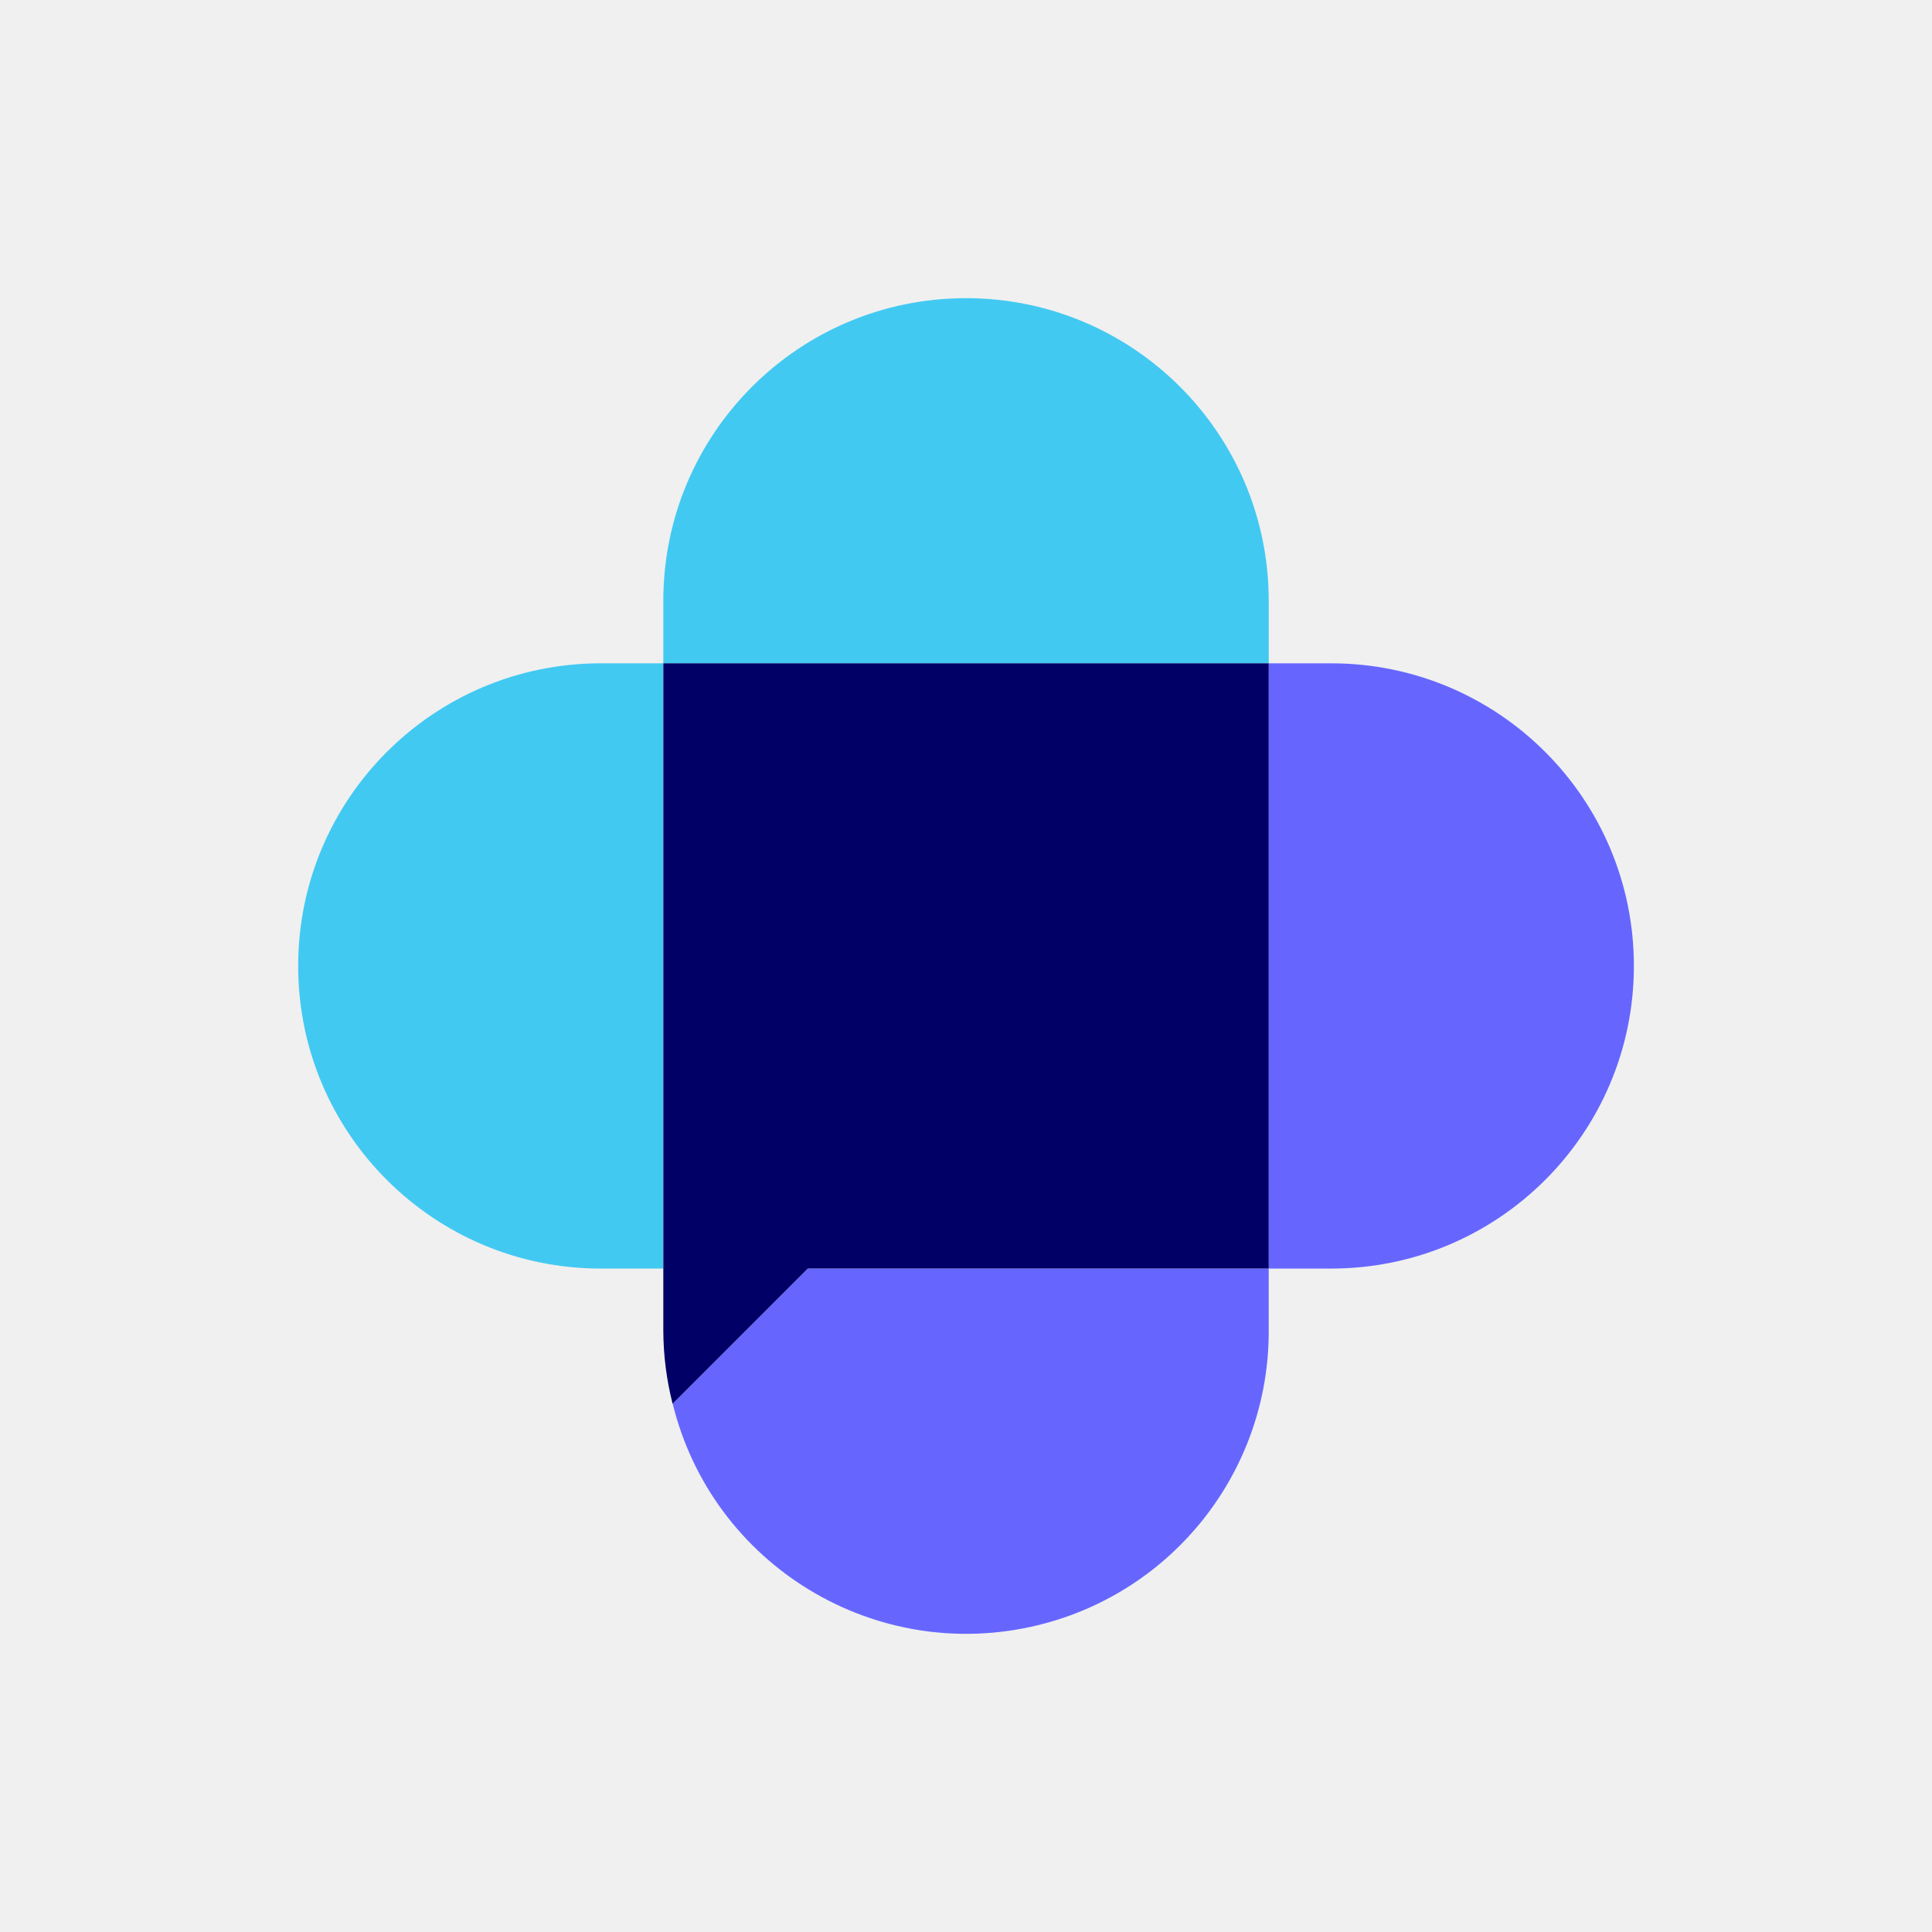
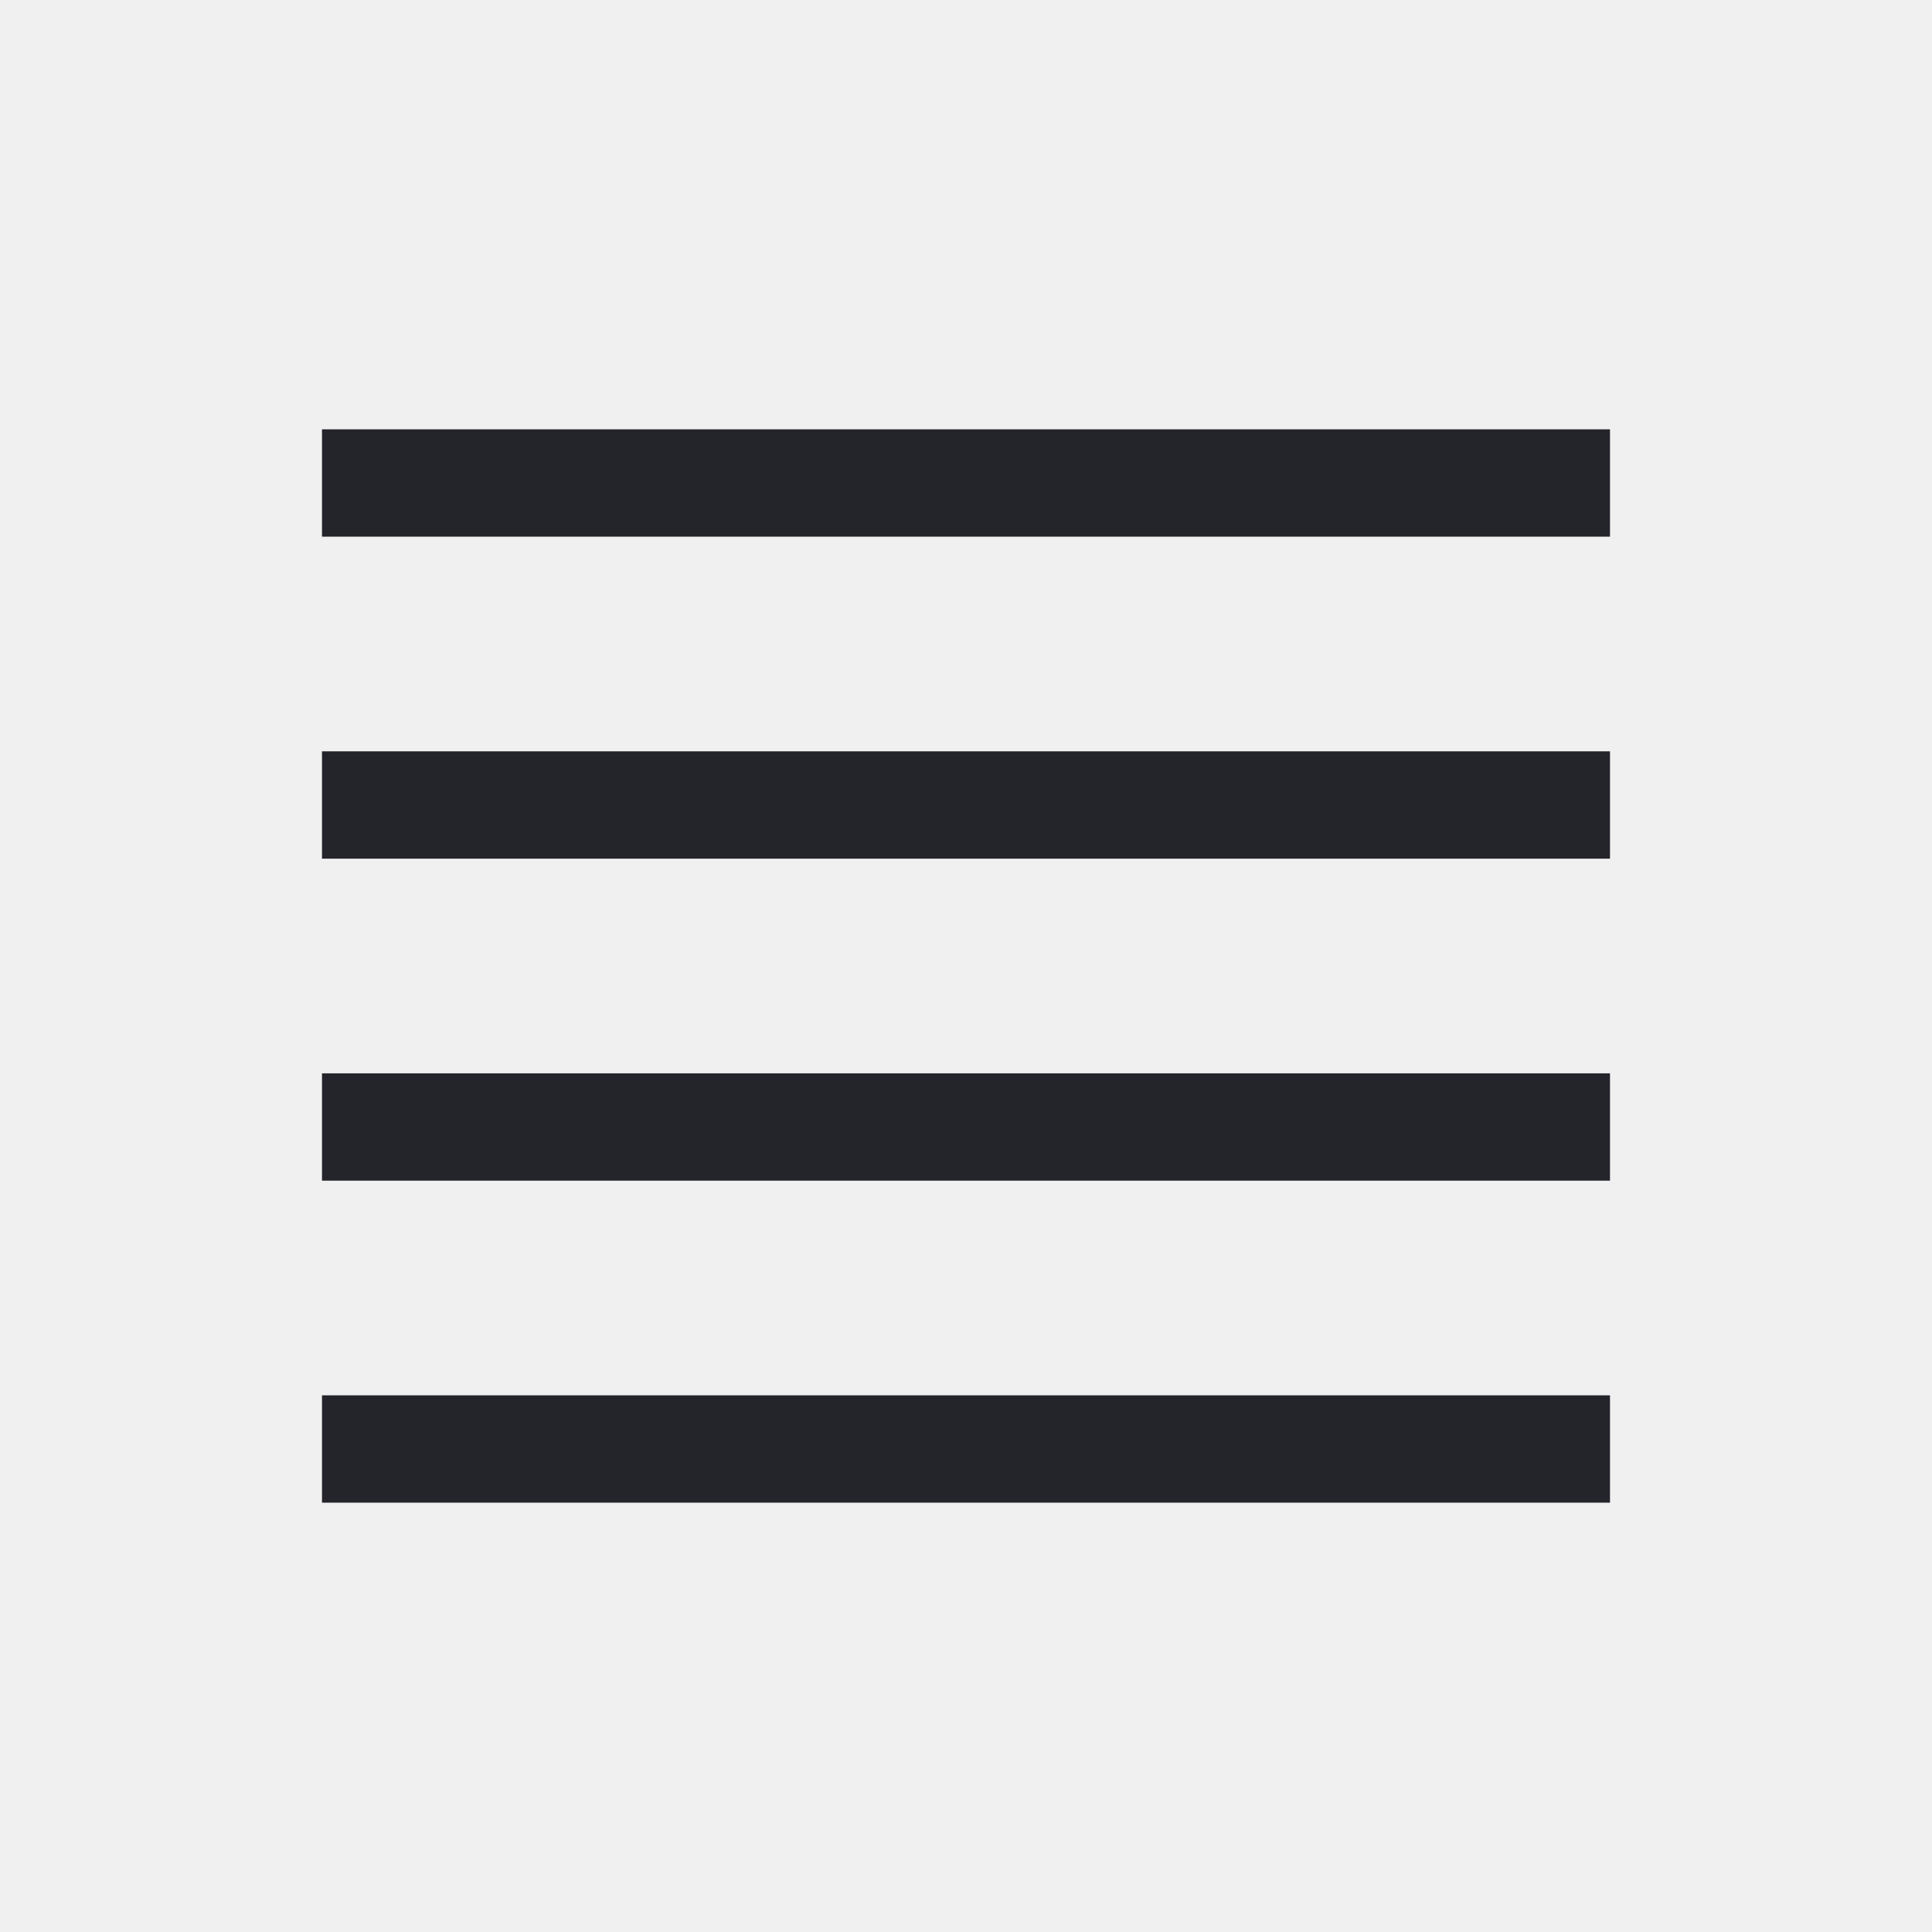
- <svg xmlns="http://www.w3.org/2000/svg" width="36" height="36" viewBox="0 0 36 36" fill="none">
-   <rect width="36" height="36.001" rx="6" fill="white" fill-opacity="0.01" />
-   <path d="M11.196 12.36C8.081 12.36 5.556 14.884 5.556 17.999C5.556 21.113 8.081 23.638 11.196 23.638H12.358V12.36H11.196Z" fill="#42C9F2" />
-   <path d="M24.804 12.36H23.641V23.638H24.804C27.919 23.638 30.445 21.113 30.445 17.999C30.445 14.884 27.919 12.36 24.804 12.36Z" fill="#6666FF" />
-   <path d="M23.641 11.195C23.641 8.08 21.115 5.556 18 5.556C14.885 5.556 12.36 8.08 12.36 11.195V12.36H23.641V11.195Z" fill="#42C9F2" />
-   <path d="M12.534 26.155C13.277 29.177 16.33 31.023 19.352 30.28C21.874 29.66 23.645 27.397 23.641 24.8V23.637H15.053L12.533 26.156L12.534 26.155Z" fill="#6666FF" />
-   <path d="M12.36 12.36V24.8C12.362 25.258 12.42 25.713 12.533 26.157L15.053 23.637H23.641V12.36H12.36Z" fill="#000066" />
+ <svg xmlns="http://www.w3.org/2000/svg" width="18" height="18" viewBox="0 0 18 18" fill="none">
+   <path fill-rule="evenodd" clip-rule="evenodd" d="M3 4H15V5H3V4ZM3 7H15V8H3V7ZM3 10H15V11H3V10ZM3 13H15V14H3V13Z" fill="#24242B" />
</svg>
